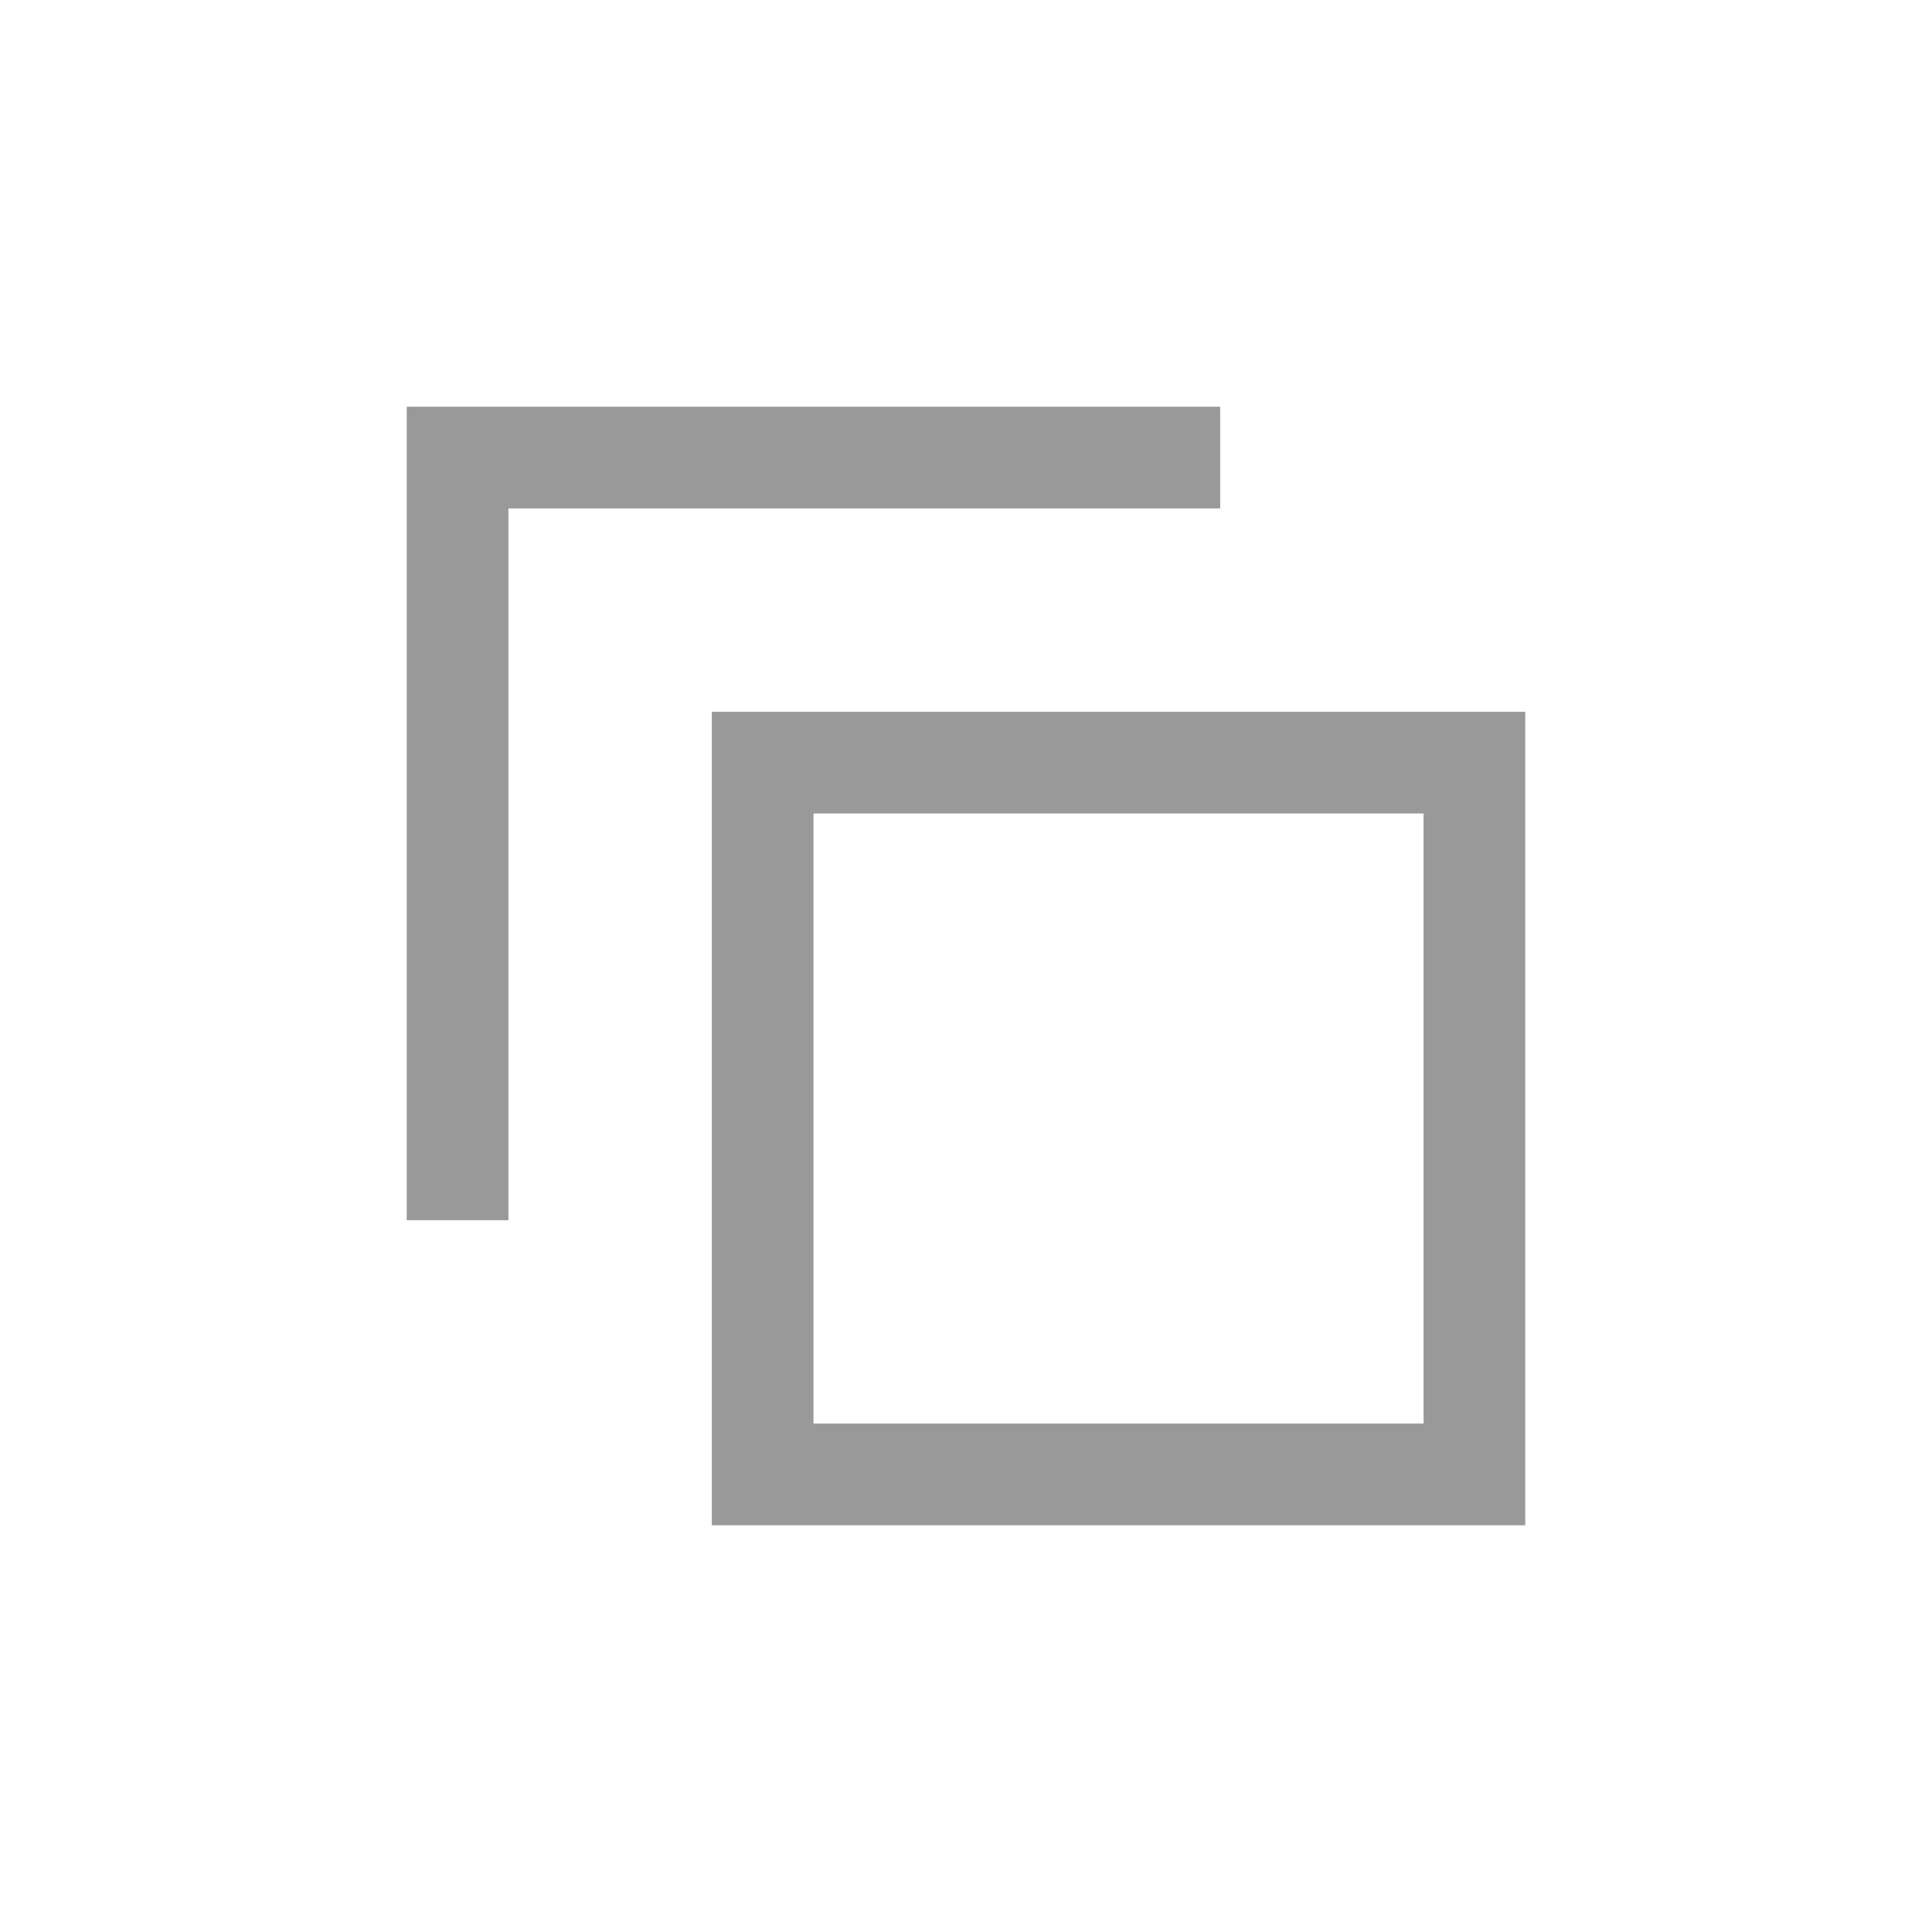
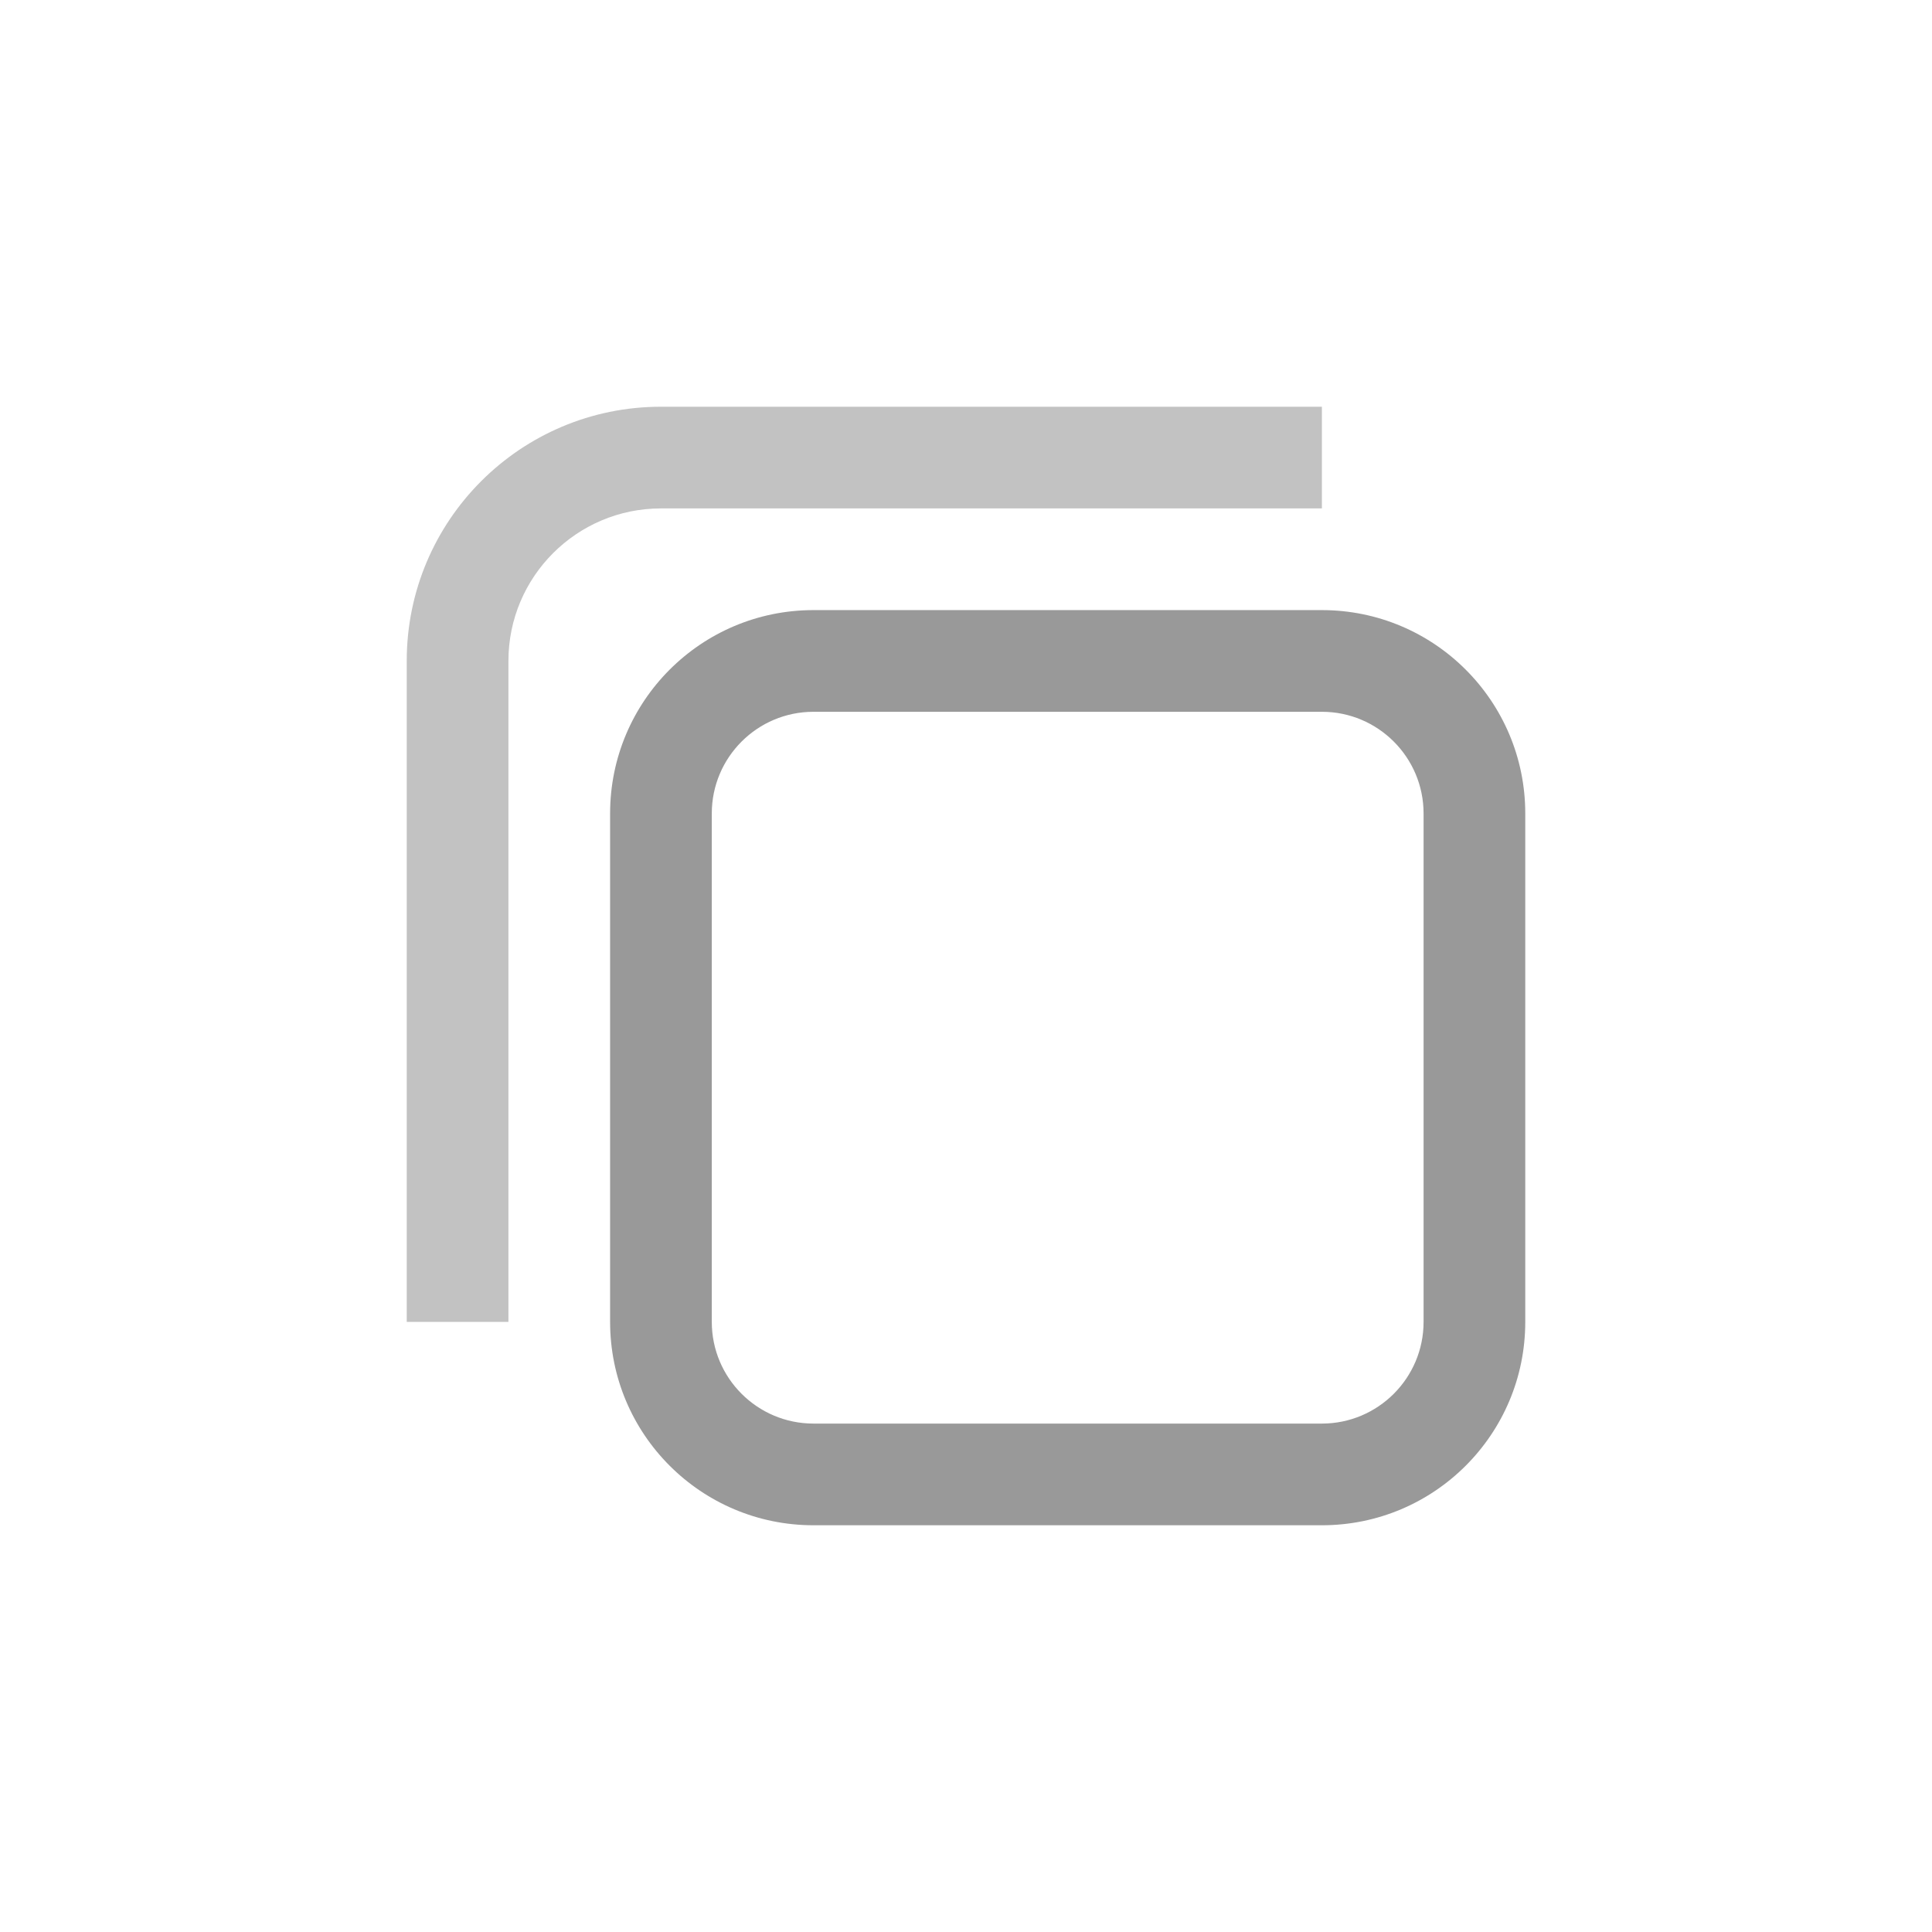
<svg xmlns="http://www.w3.org/2000/svg" width="19px" height="19px" viewBox="0 0 19 19" version="1.1">
-   <defs />
-   <g id="Page-1" stroke="none" stroke-width="1" fill="none" fill-rule="evenodd" opacity="0.4">
-     <g id="choice" fill-rule="nonzero" fill="#000000">
-       <path d="M8,14 L14,14 L14,8 L8,8 L8,14 Z M7,7 L15,7 L15,15 L7,15 L7,7 Z M12,5 L5,5 L5,12 L4,12 L4,4 L12,4 L12,5 Z" id="Combined-Shape" />
-     </g>
+   <g id="choice" stroke="none" stroke-width="1" fill="none" fill-rule="evenodd" fill-opacity="0.4">
+     <path d="M8,6 L13,6 C14.105,6 15,6.895 15,8 L15,13 C15,14.105 14.105,15 13,15 L8,15 C6.895,15 6,14.105 6,13 L6,8 C6,6.895 6.895,6 8,6 Z M8,7 C7.448,7 7,7.448 7,8 L7,13 C7,13.552 7.448,14 8,14 L13,14 C13.552,14 14,13.552 14,13 L14,8 C14,7.448 13.552,7 13,7 L8,7 Z" id="Rectangle" fill="#000000" fill-rule="nonzero" />
+     <path d="M5,13 L5,6.5 C5,5.672 5.672,5 6.5,5 L13,5 L13,4 L6.5,4 C5.119,4 4,5.119 4,6.5 L4,13 L5,13 Z" id="Path" fill="#000000" fill-rule="nonzero" opacity="0.6" />
  </g>
</svg>
